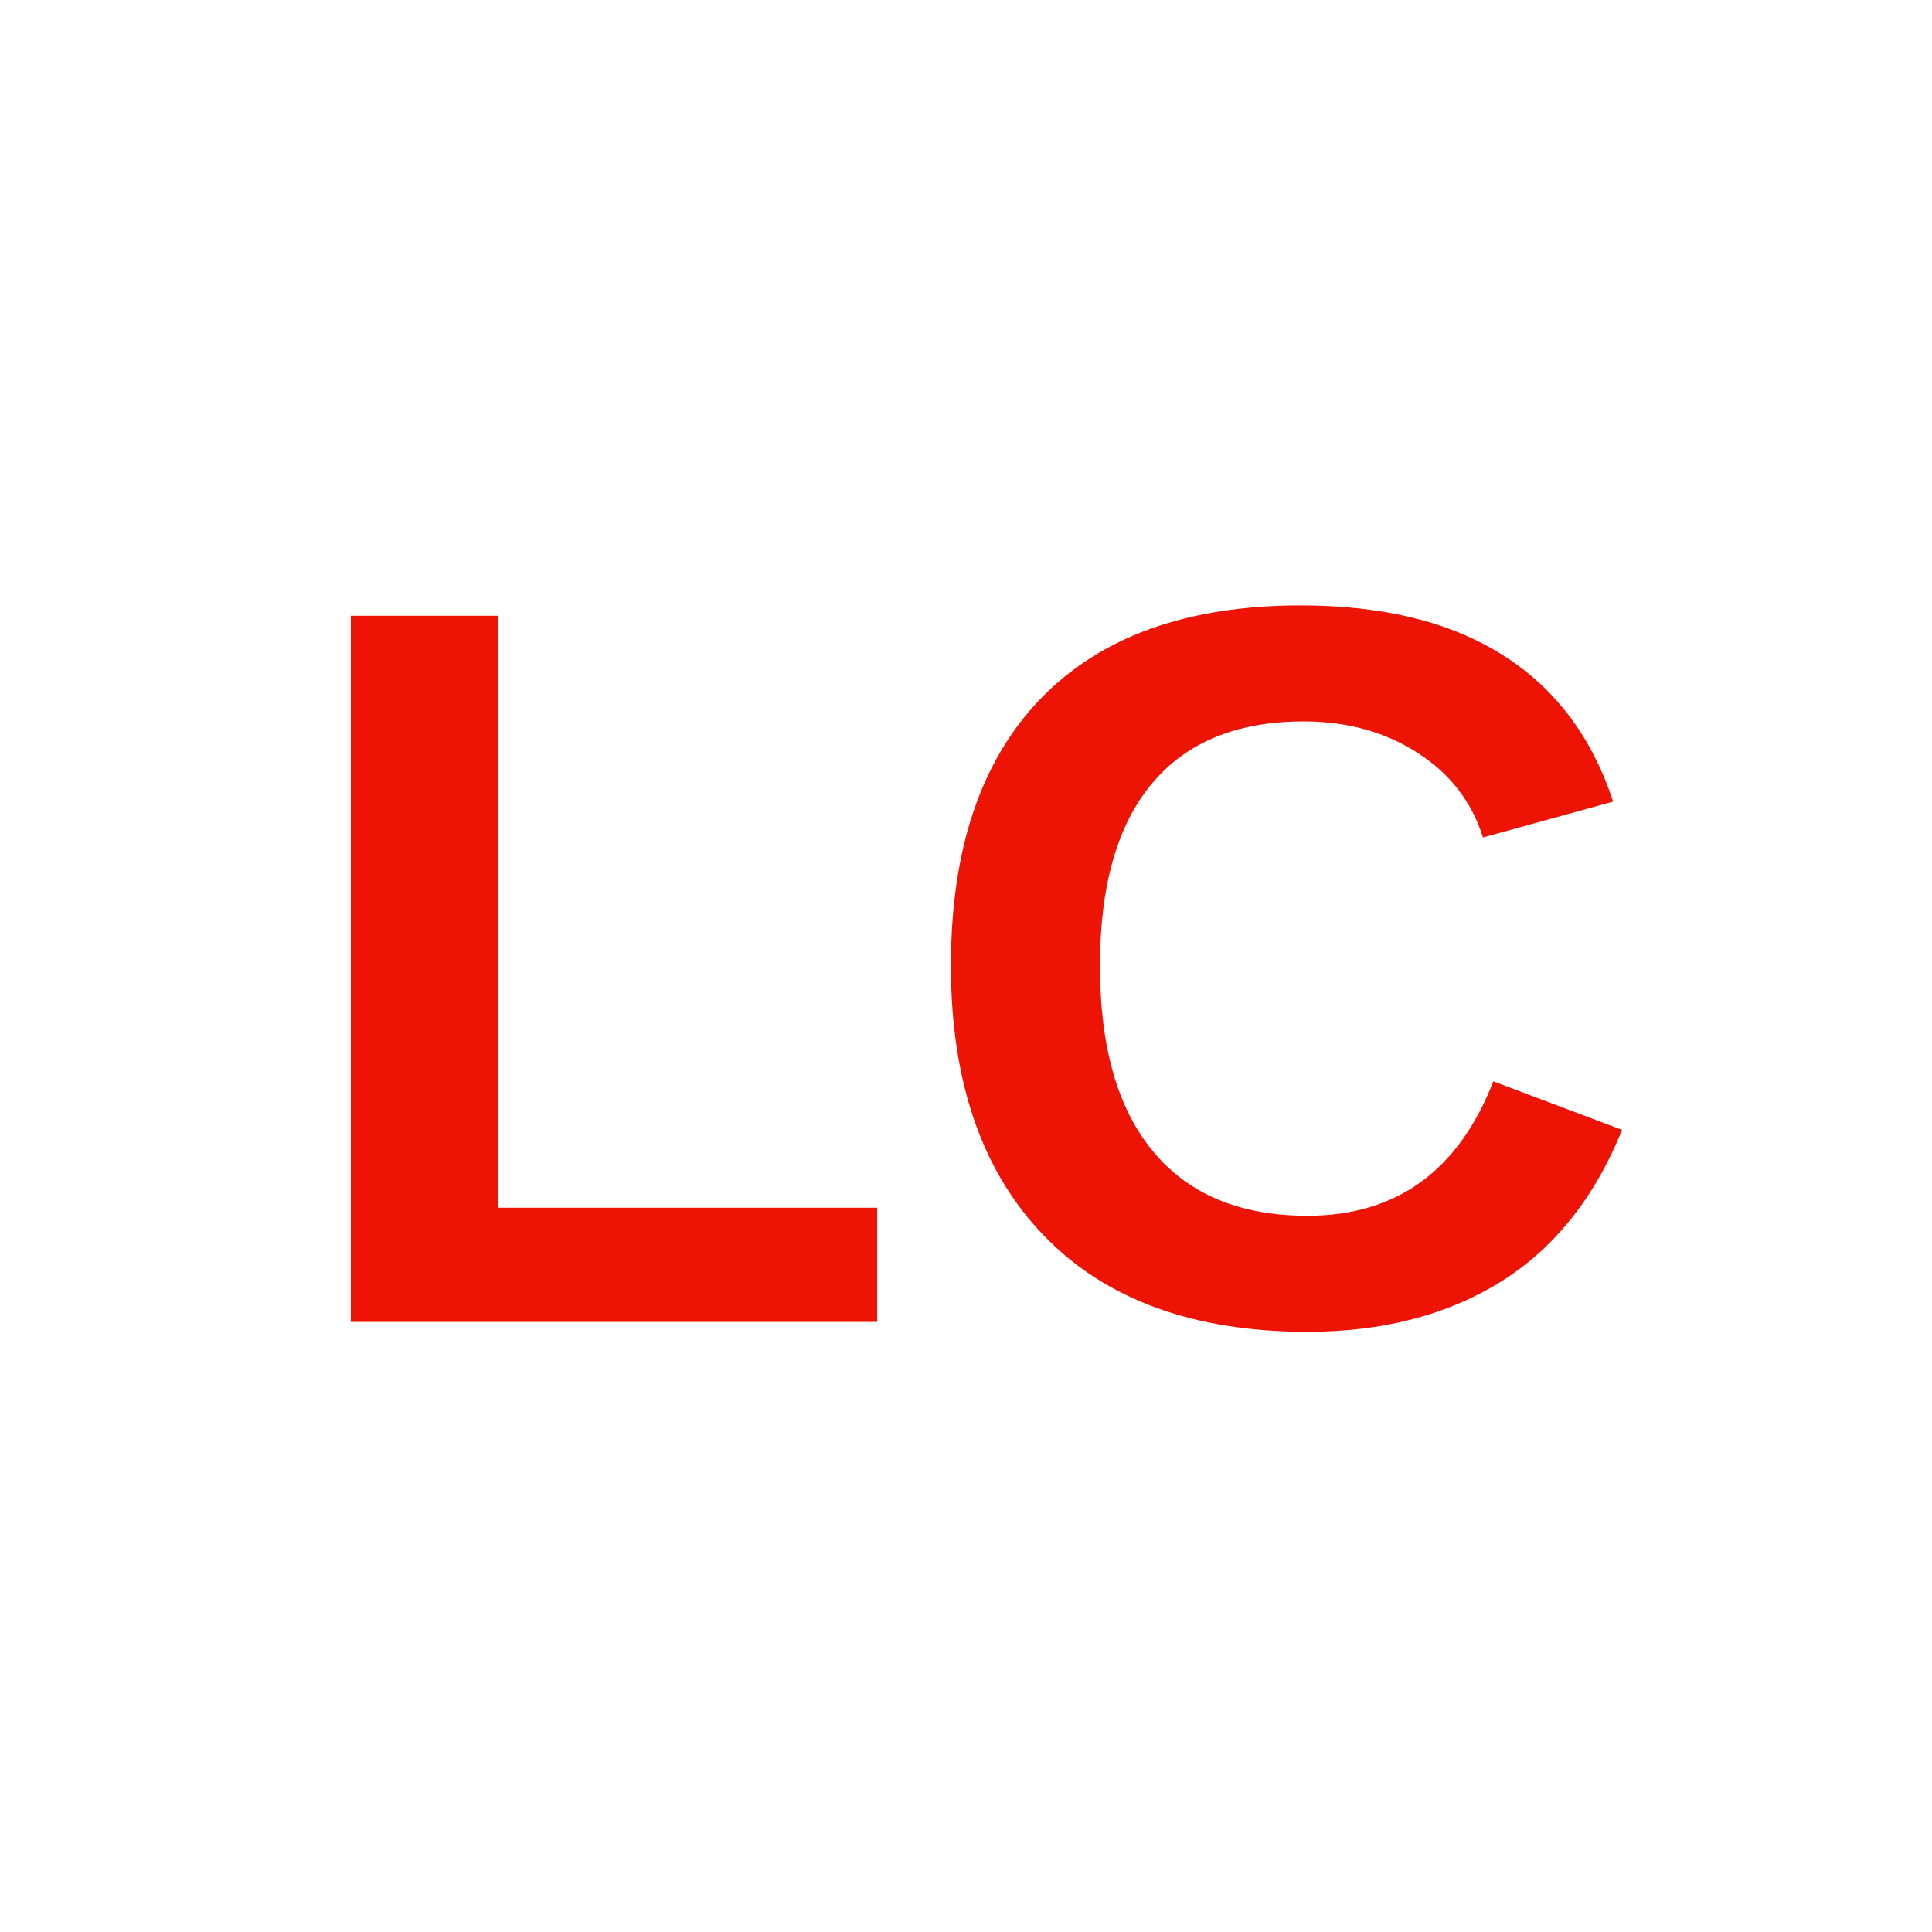
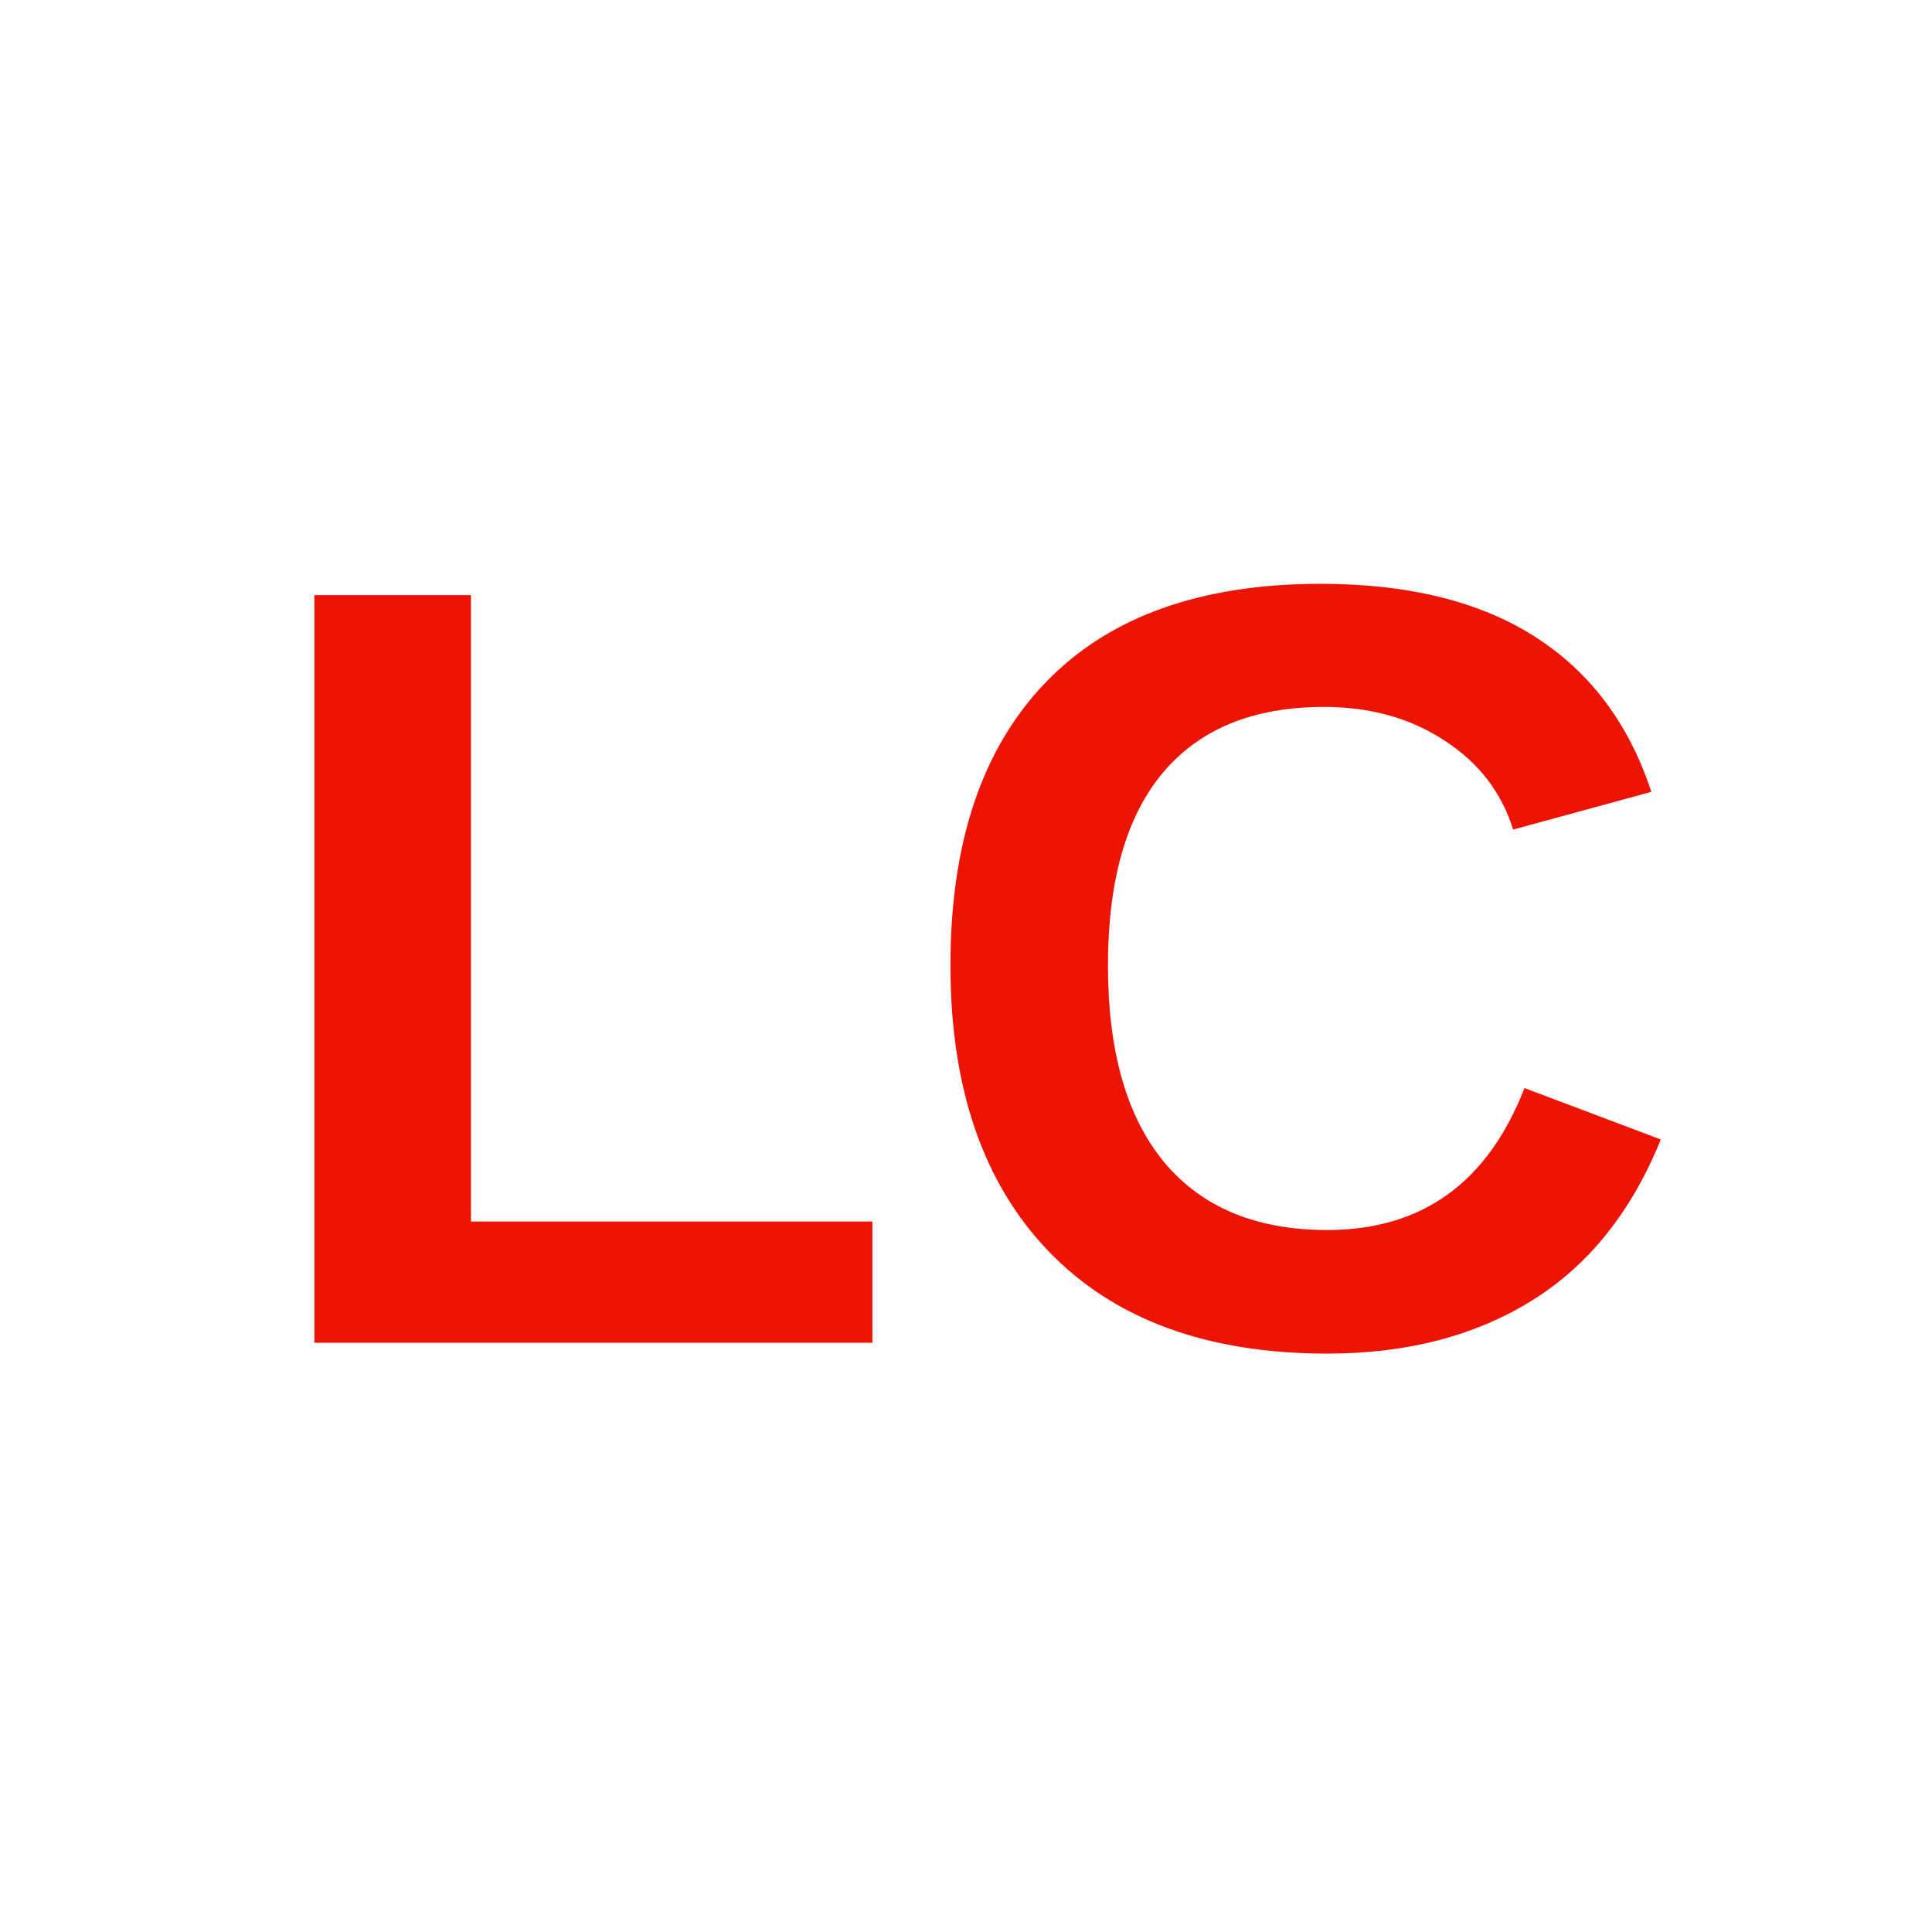
<svg xmlns="http://www.w3.org/2000/svg" viewBox="0 0 64 64" role="img" aria-label="Loot Corner favicon">
-   <text x="32" y="32" text-anchor="middle" dominant-baseline="central" font-family="Arial, Helvetica, sans-serif" font-size="34" font-weight="800" fill="#ee1405">LC</text>
+   <text x="32" y="32" text-anchor="middle" dominant-baseline="central" font-family="Arial, Helvetica, sans-serif" font-size="36" font-weight="800" fill="#ee1405">LC</text>
</svg>
